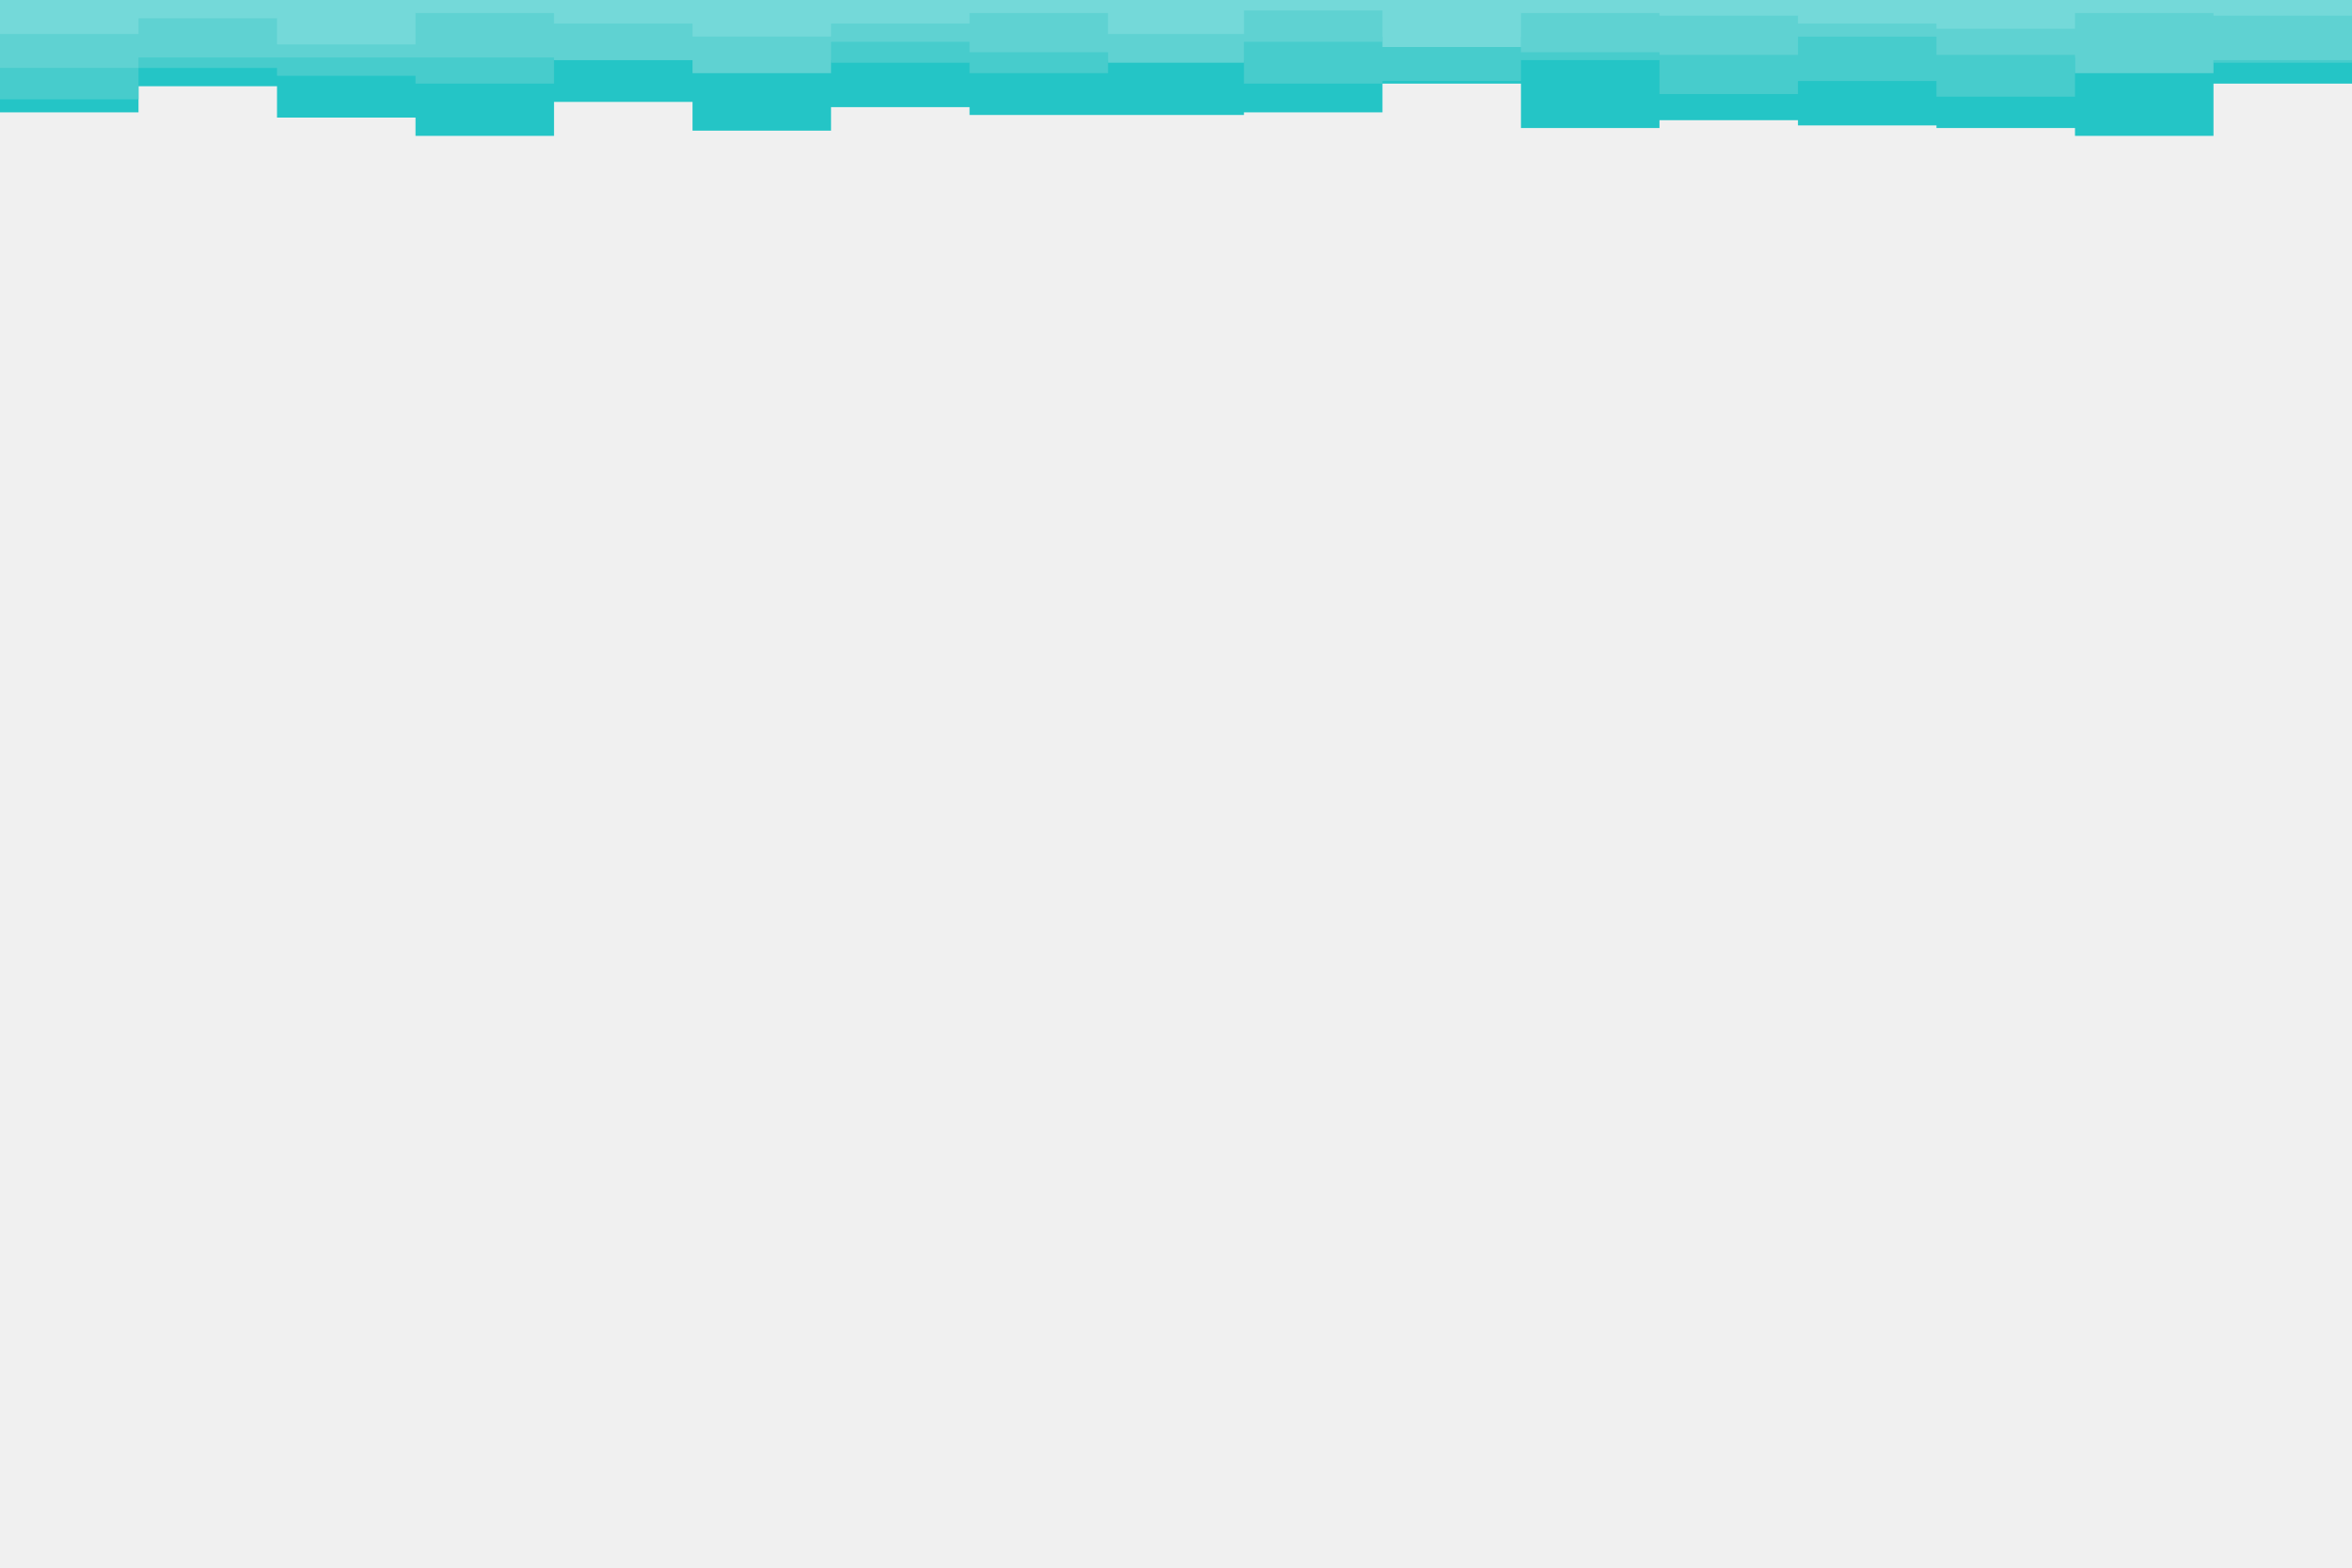
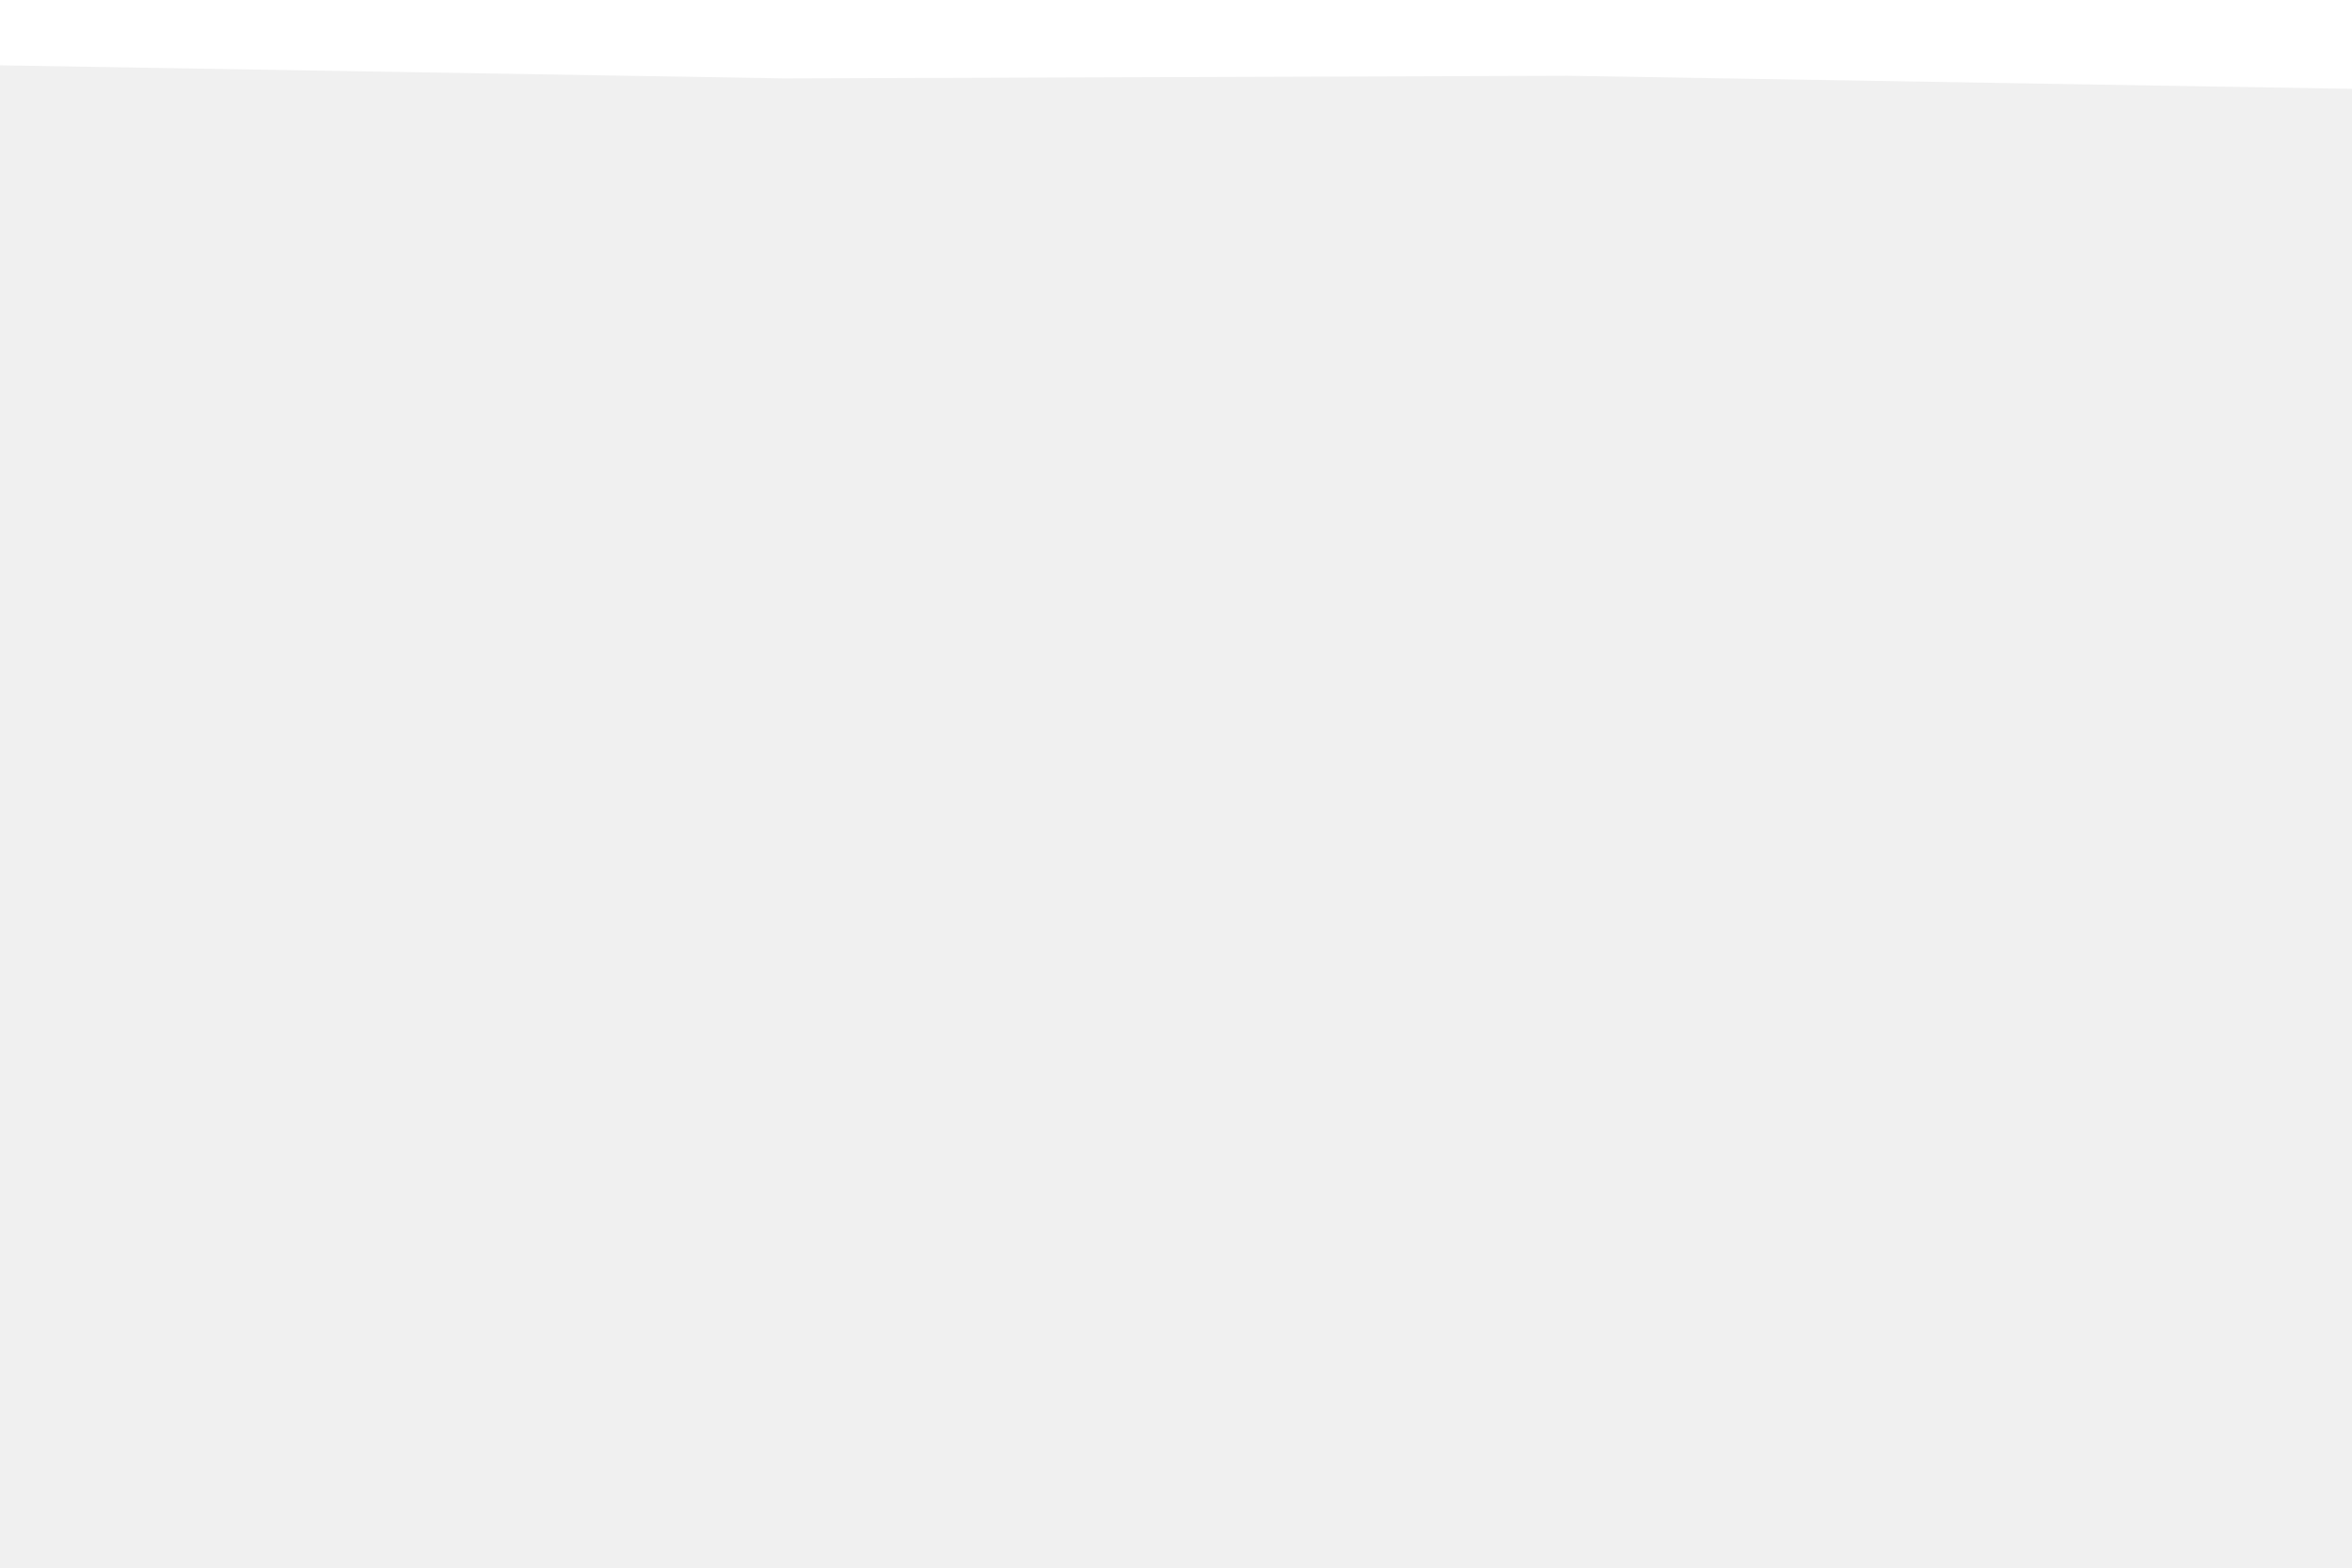
<svg xmlns="http://www.w3.org/2000/svg" id="visual" viewBox="0 0 900 600" width="900" height="600" version="1.1">
-   <path d="M0 43L53 43L53 33L106 33L106 45L159 45L159 52L212 52L212 39L265 39L265 50L318 50L318 41L371 41L371 44L424 44L424 44L476 44L476 43L529 43L529 32L582 32L582 49L635 49L635 46L688 46L688 48L741 48L741 49L794 49L794 52L847 52L847 32L900 32L900 42L900 0L900 0L847 0L847 0L794 0L794 0L741 0L741 0L688 0L688 0L635 0L635 0L582 0L582 0L529 0L529 0L476 0L476 0L424 0L424 0L371 0L371 0L318 0L318 0L265 0L265 0L212 0L212 0L159 0L159 0L106 0L106 0L53 0L53 0L0 0Z" fill="#24c5c6" />
-   <path d="M0 38L53 38L53 26L106 26L106 29L159 29L159 32L212 32L212 23L265 23L265 23L318 23L318 24L371 24L371 28L424 28L424 23L476 23L476 32L529 32L529 31L582 31L582 23L635 23L635 36L688 36L688 31L741 31L741 37L794 37L794 22L847 22L847 24L900 24L900 31L900 0L900 0L847 0L847 0L794 0L794 0L741 0L741 0L688 0L688 0L635 0L635 0L582 0L582 0L529 0L529 0L476 0L476 0L424 0L424 0L371 0L371 0L318 0L318 0L265 0L265 0L212 0L212 0L159 0L159 0L106 0L106 0L53 0L53 0L0 0Z" fill="#47cccc" />
-   <path d="M0 26L53 26L53 22L106 22L106 22L159 22L159 22L212 22L212 23L265 23L265 28L318 28L318 16L371 16L371 20L424 20L424 24L476 24L476 16L529 16L529 14L582 14L582 20L635 20L635 21L688 21L688 14L741 14L741 21L794 21L794 28L847 28L847 23L900 23L900 13L900 0L900 0L847 0L847 0L794 0L794 0L741 0L741 0L688 0L688 0L635 0L635 0L582 0L582 0L529 0L529 0L476 0L476 0L424 0L424 0L371 0L371 0L318 0L318 0L265 0L265 0L212 0L212 0L159 0L159 0L106 0L106 0L53 0L53 0L0 0Z" fill="#5fd2d2" />
-   <path d="M0 13L53 13L53 7L106 7L106 17L159 17L159 5L212 5L212 9L265 9L265 14L318 14L318 9L371 9L371 5L424 5L424 13L476 13L476 4L529 4L529 18L582 18L582 5L635 5L635 6L688 6L688 9L741 9L741 11L794 11L794 5L847 5L847 6L900 6L900 16L900 0L900 0L847 0L847 0L794 0L794 0L741 0L741 0L688 0L688 0L635 0L635 0L582 0L582 0L529 0L529 0L476 0L476 0L424 0L424 0L371 0L371 0L318 0L318 0L265 0L265 0L212 0L212 0L159 0L159 0L106 0L106 0L53 0L53 0L0 0Z" fill="#74d9d9" />
+   <path d="M0 25L300 30L600 29L900 34L900 0L600 0L300 0L0 0Z" fill="#FFFFFF" />
</svg>
